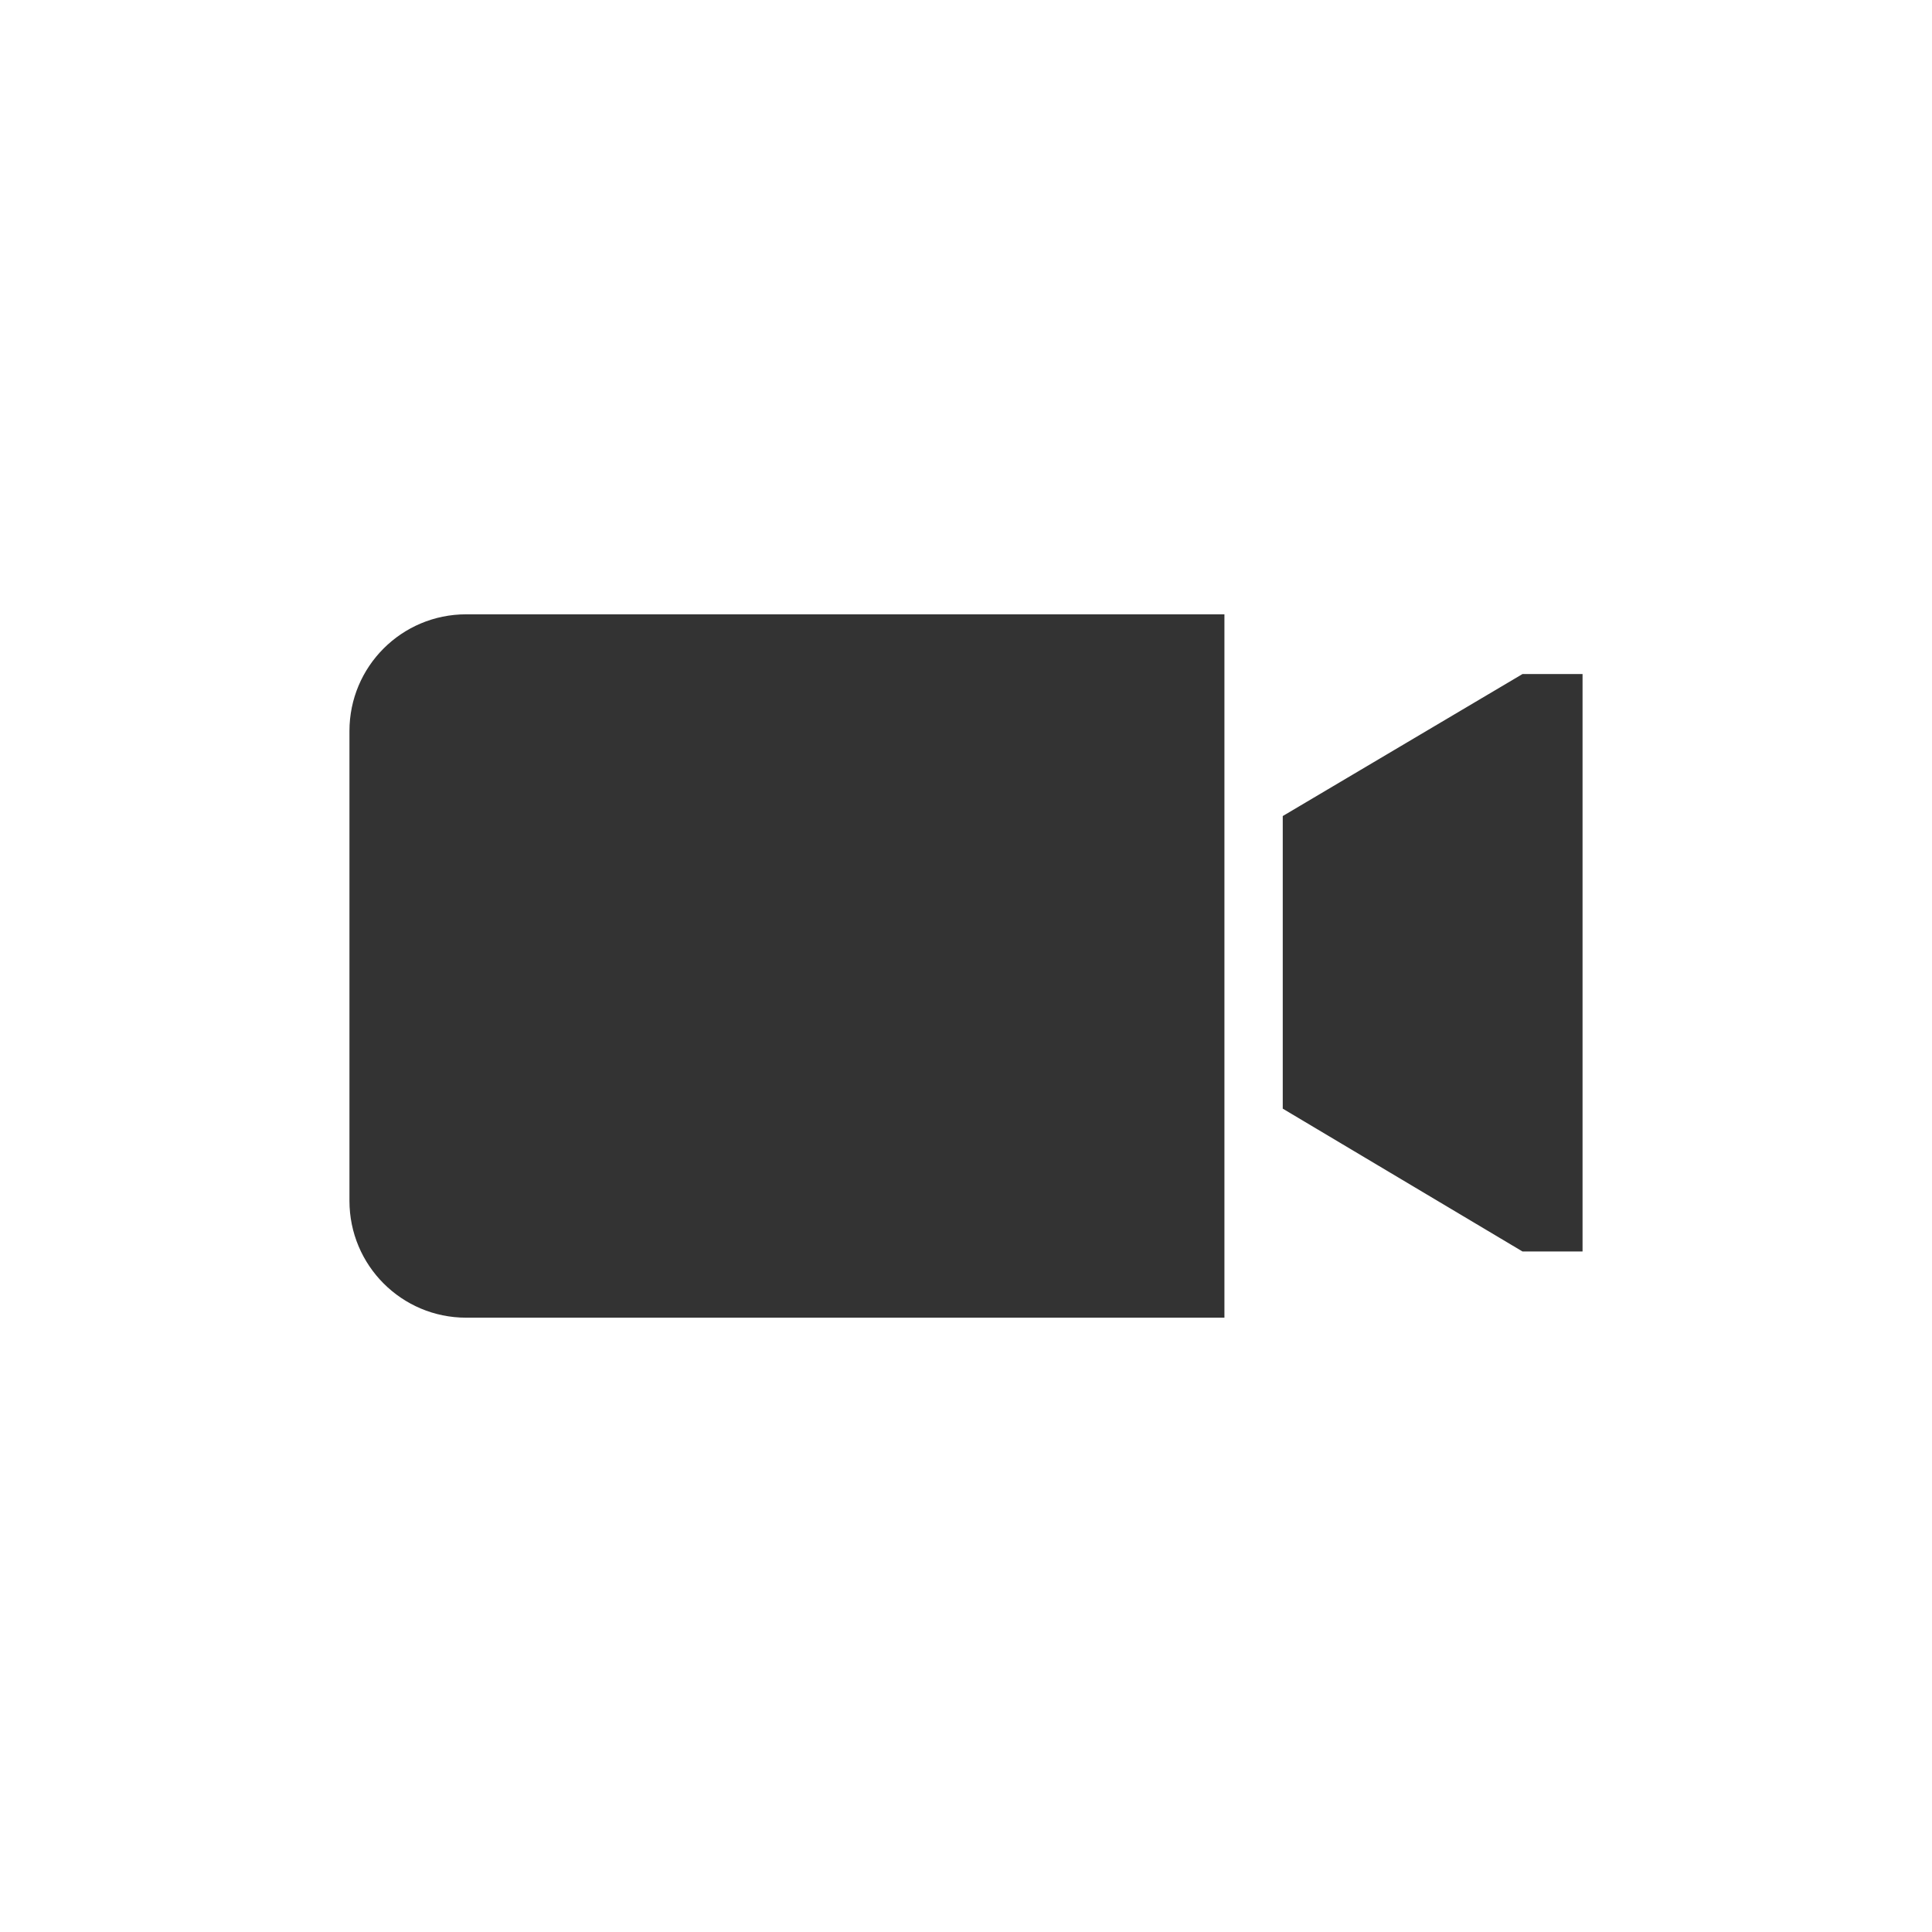
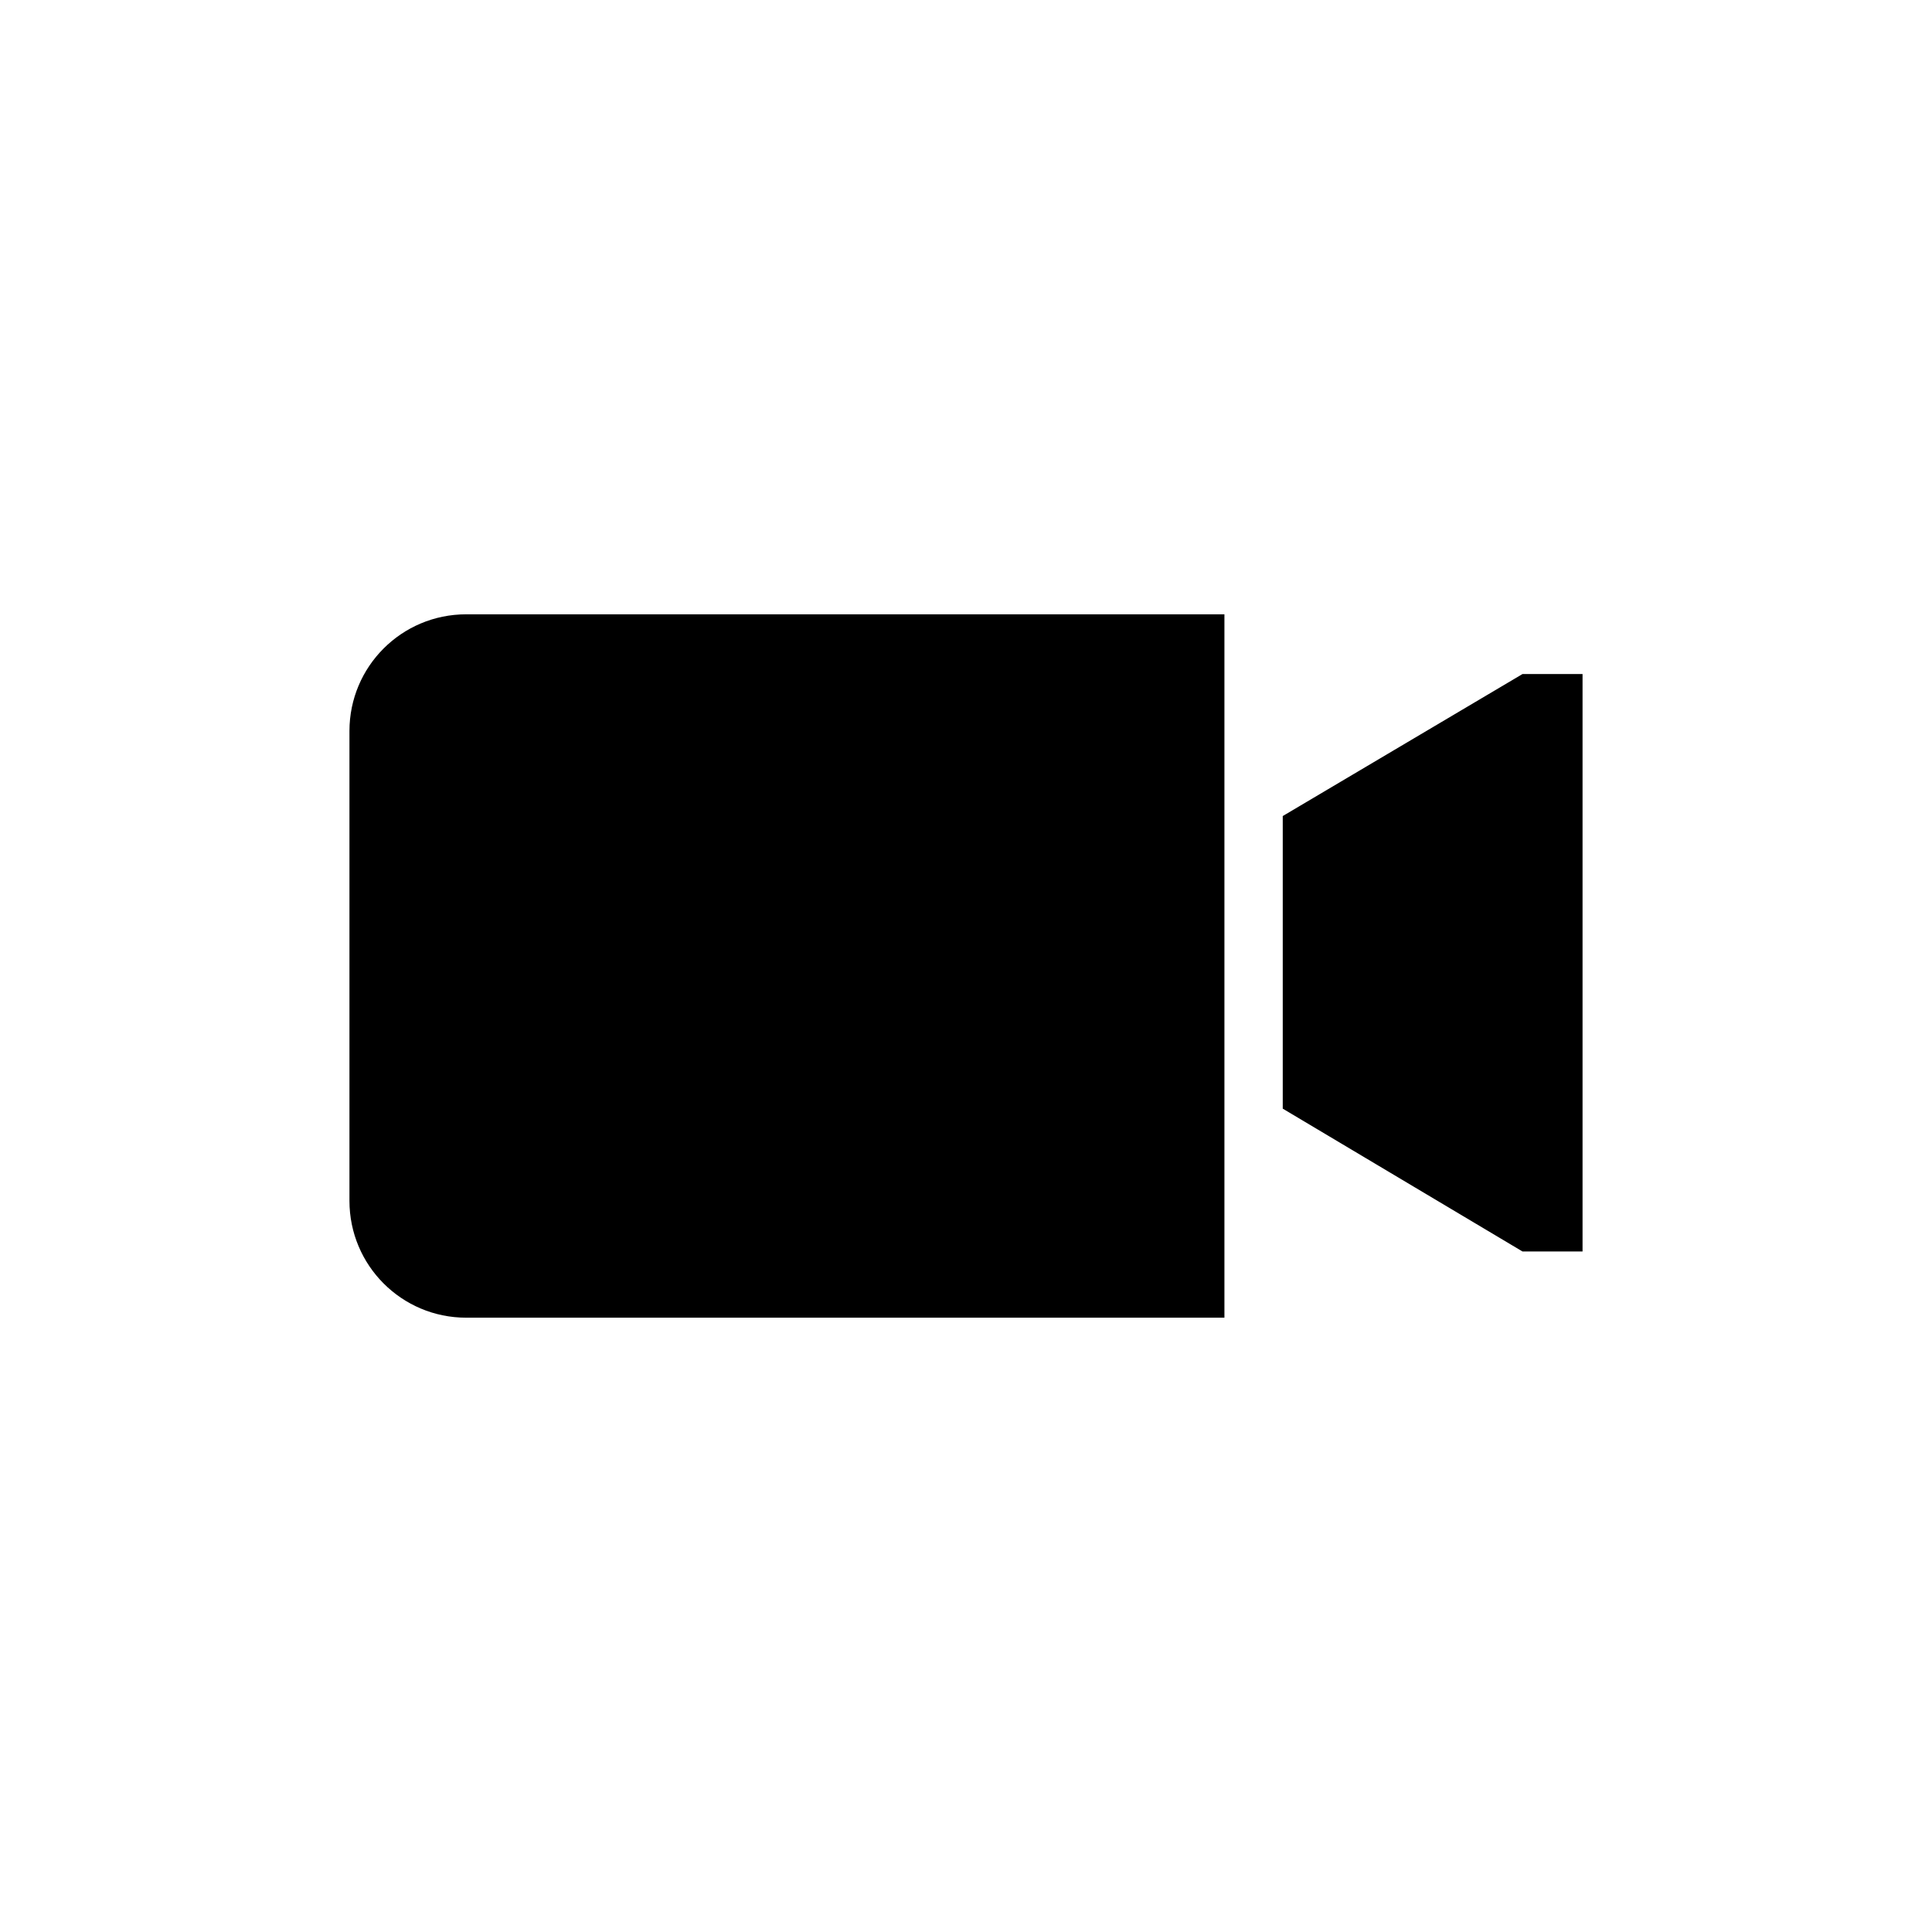
- <svg xmlns="http://www.w3.org/2000/svg" version="1.0" x="0px" y="0px" width="96px" height="96px" viewBox="0 0 96 96" enable-background="new 0 0 96 96" xml:space="preserve">
+ <svg xmlns="http://www.w3.org/2000/svg" version="1.0" x="0px" y="0px" width="96px" height="96px" viewBox="0 0 96 96" enable-background="new 0 0 96 96" xml:space="preserve" id="svg2">
+   <defs id="defs19" />
  <g id="_x31_0_device_access_video">
-     <g display="inline">
-       <g>
-         <polygon fill="#333333" points="75.653,33.492 63.739,40.549 63.739,55.088 75.653,62.186 78.636,62.186 78.636,33.492    " />
+     <g display="inline" id="g5">
+       <g id="g7">
+         <polygon points="63.739,40.549 63.739,55.088 75.653,62.186 78.636,62.186 78.636,33.492 75.653,33.492 " id="polygon9" style="fill:#000000" />
      </g>
-       <g>
-         <g>
-           <path fill="#333333" d="M17.364,36.325v23.343c0,3.211,2.596,5.807,5.799,5.807h37.678V30.525H23.163      C19.96,30.525,17.364,33.117,17.364,36.325z" />
+       <g id="g11">
+         <g id="g13">
+           <path d="m 17.364,36.325 v 23.343 c 0,3.211 2.596,5.807 5.799,5.807 H 60.841 V 30.525 H 23.163 c -3.203,0 -5.799,2.592 -5.799,5.8 z" id="path15" style="fill:#000000" />
        </g>
      </g>
    </g>
  </g>
</svg>
